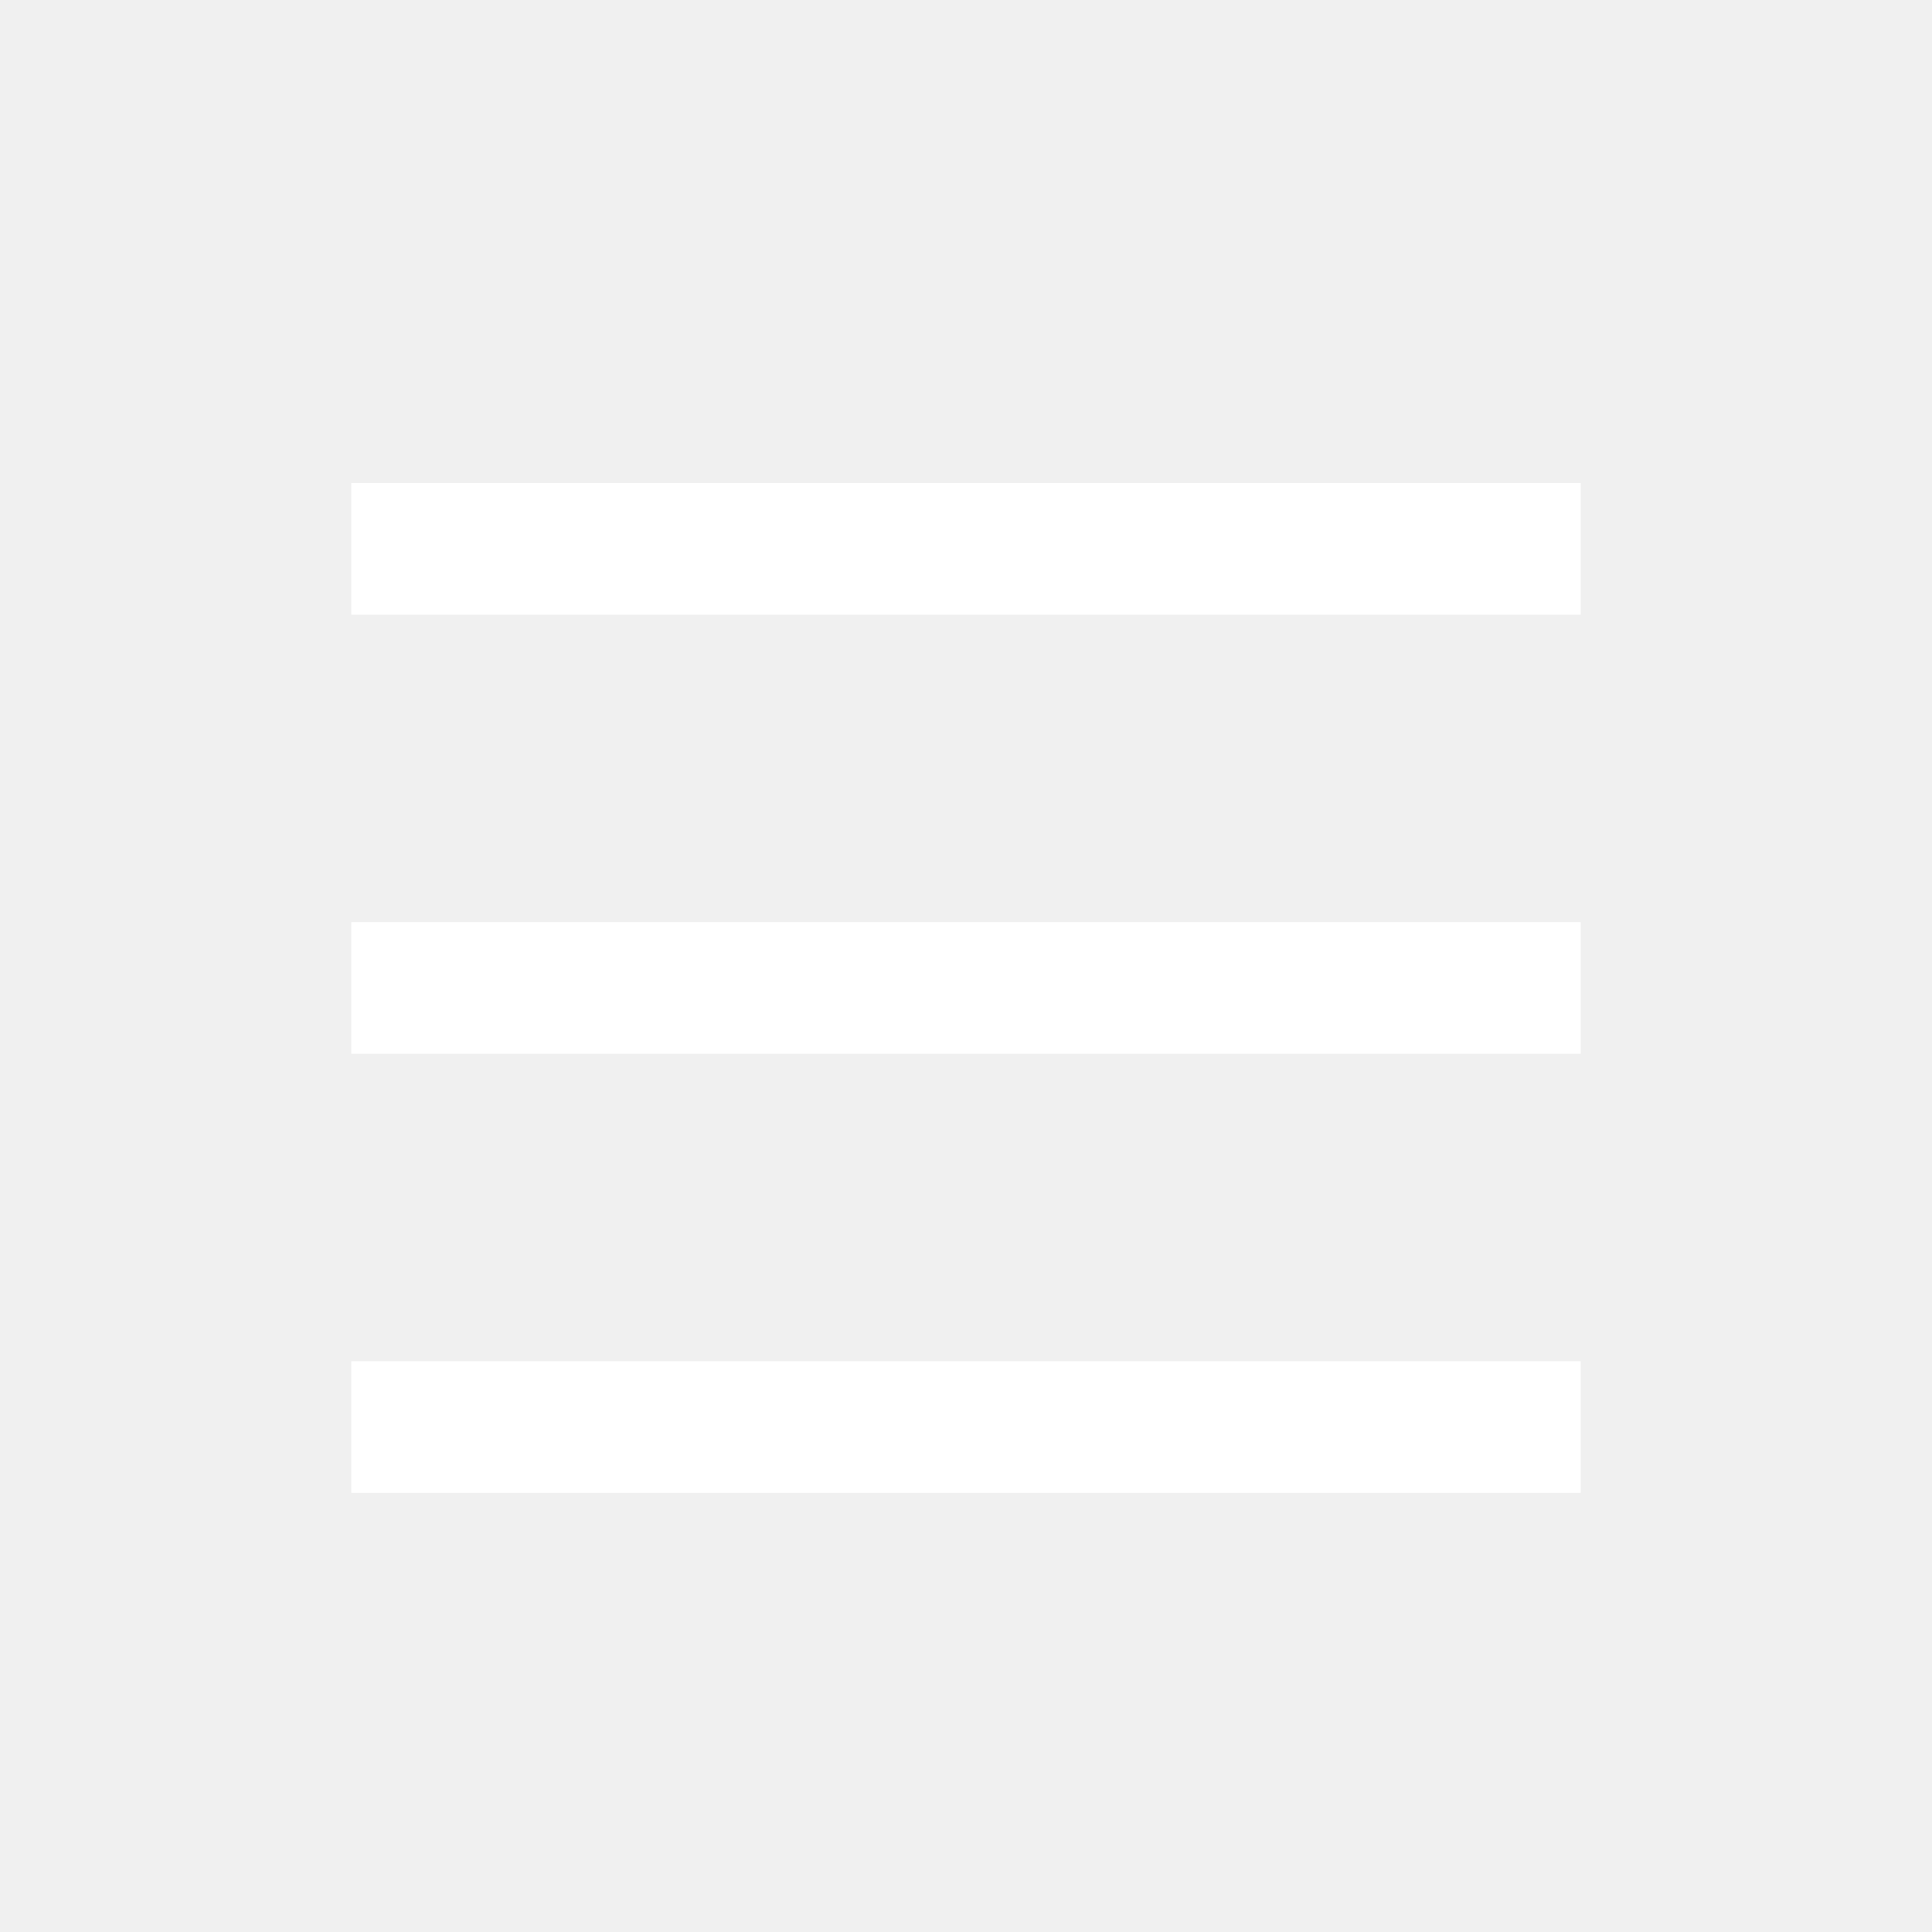
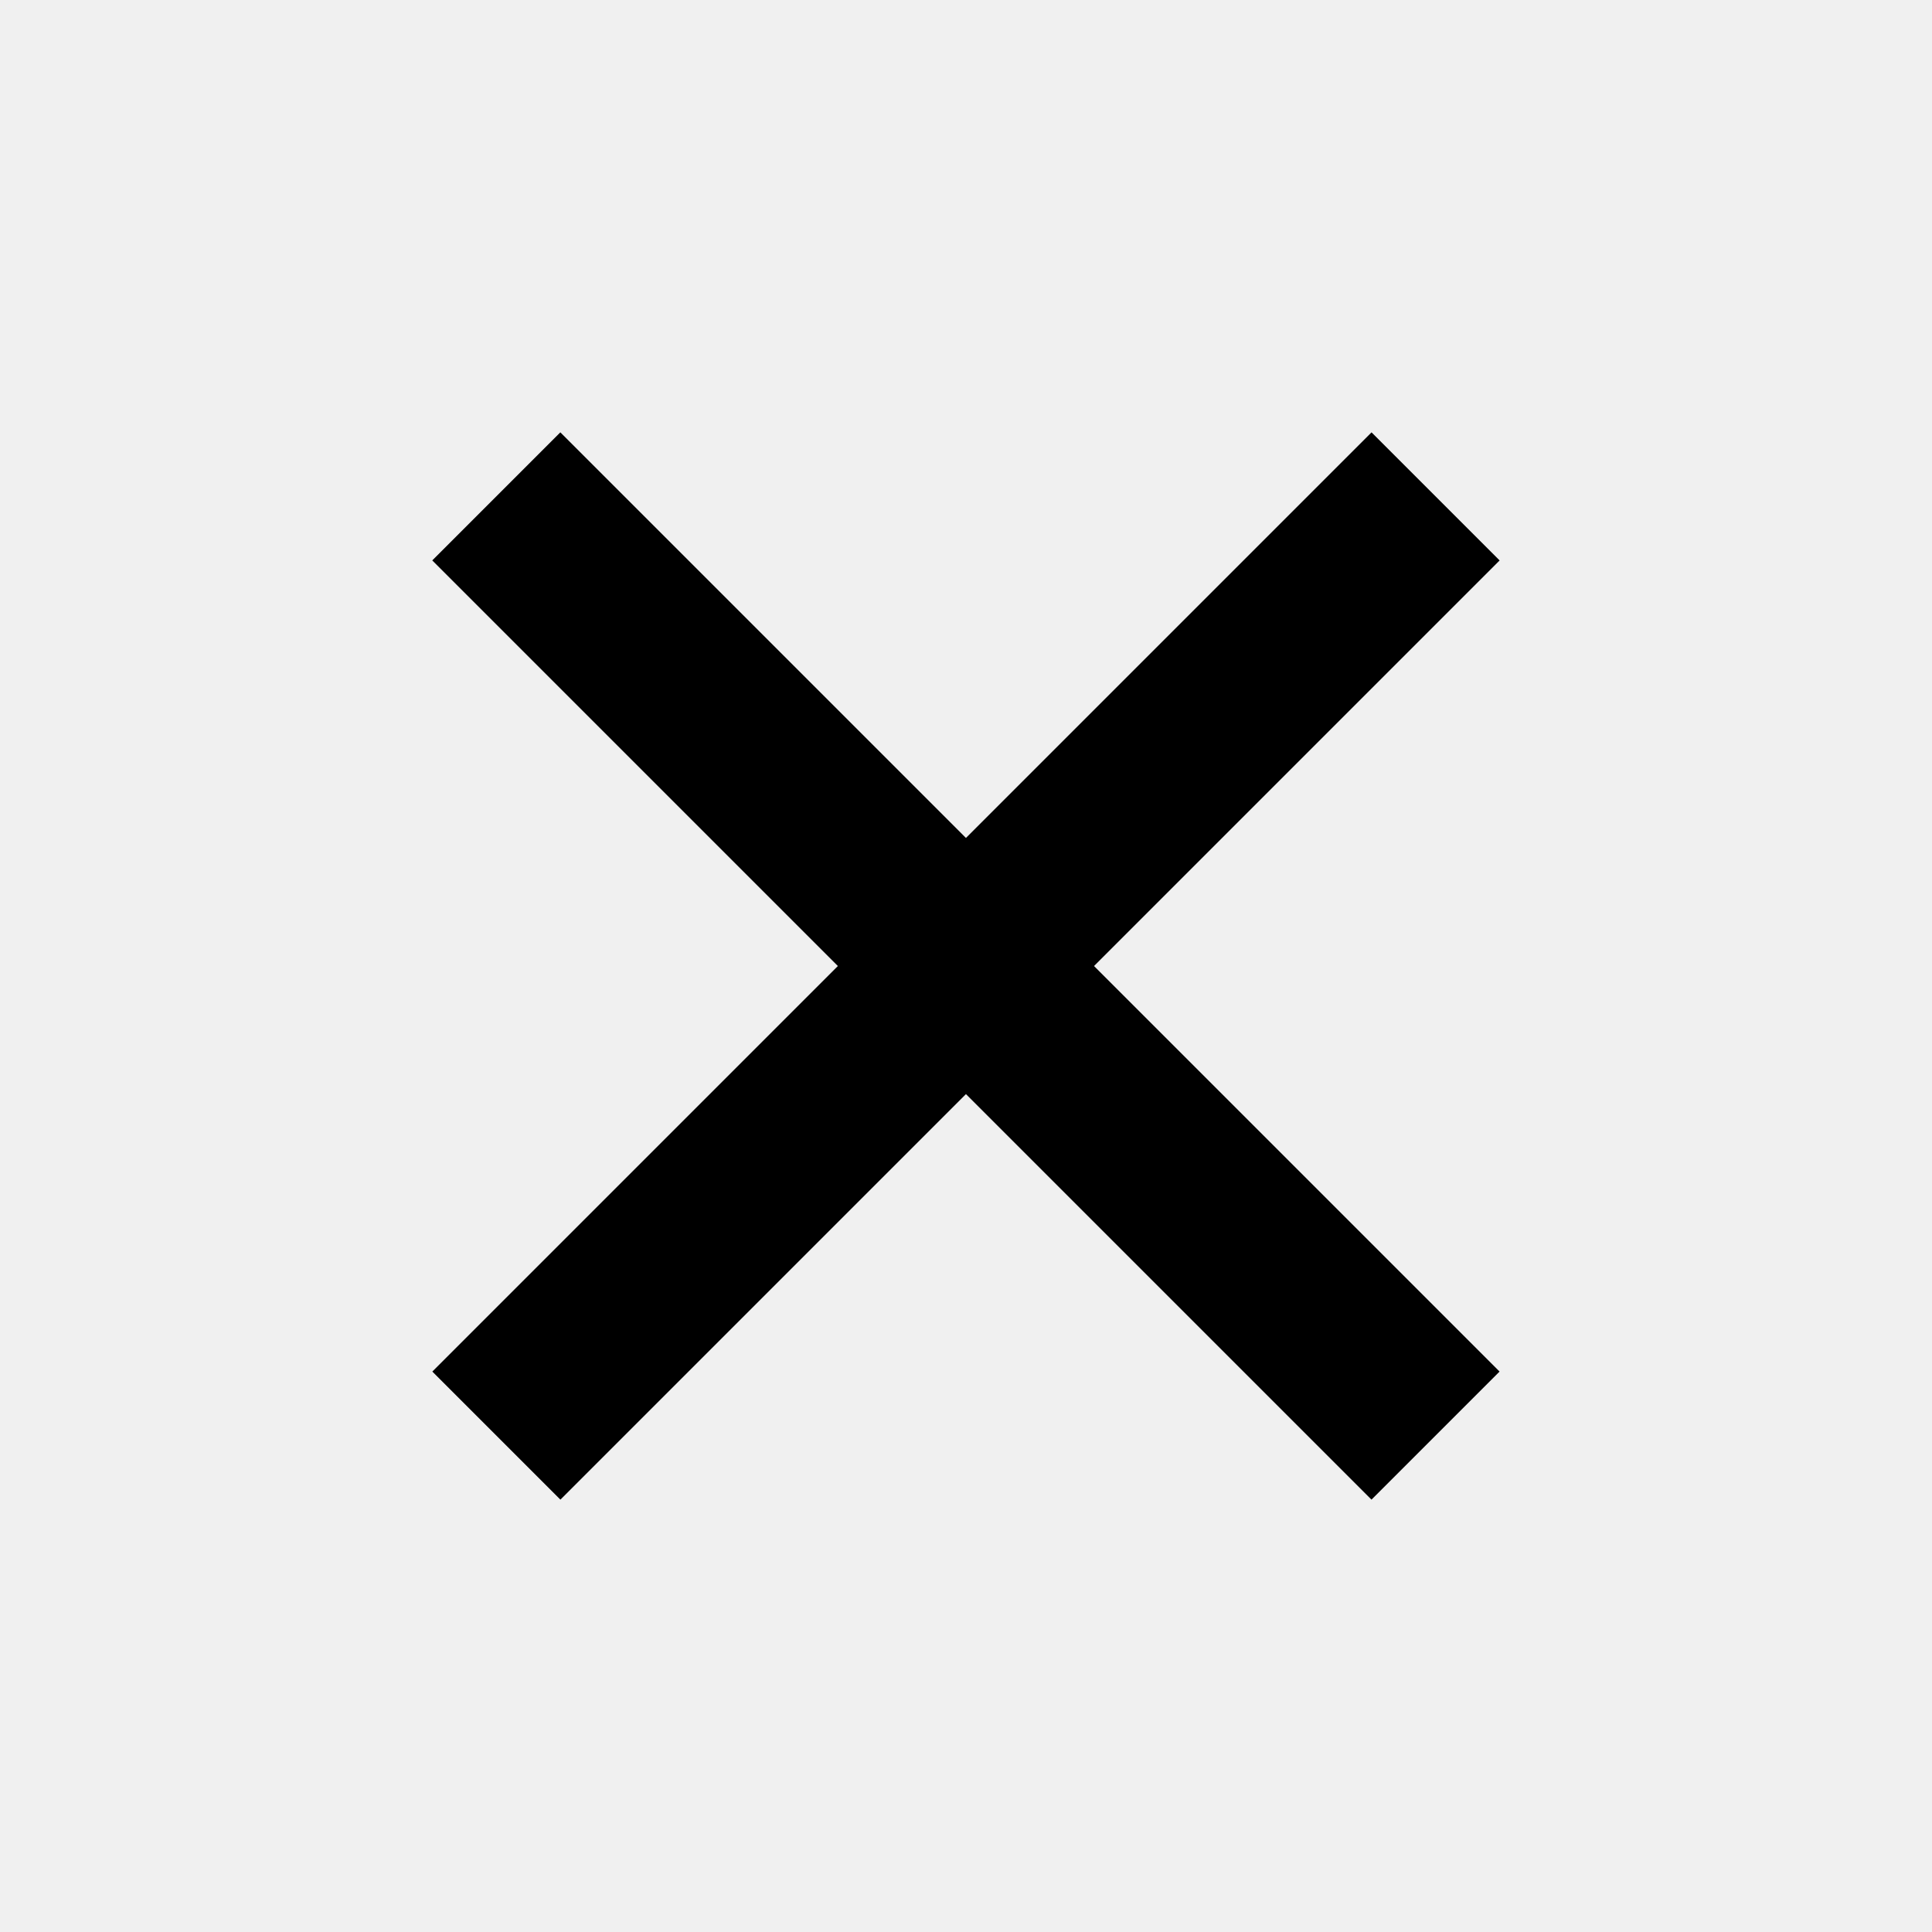
- <svg xmlns="http://www.w3.org/2000/svg" width="44" height="44" viewBox="0 0 44 44" fill="none">
-   <path fill-rule="evenodd" clip-rule="evenodd" d="M36 14L8 14V11L36 11V14Z" fill="white" />
-   <path fill-rule="evenodd" clip-rule="evenodd" d="M36 24L8 24V21L36 21V24Z" fill="white" />
-   <path fill-rule="evenodd" clip-rule="evenodd" d="M36 34L8 34V31L36 31V34Z" fill="white" />
+ <svg xmlns="http://www.w3.org/2000/svg" width="32" height="32" viewBox="0 0 32 32" fill="none">
+   <rect x="7.16" y="9.282" width="3" height="22" transform="rotate(-45 7.16016 9.28249)" fill="black" />
+   <rect x="22.717" y="7.161" width="3" height="22" transform="rotate(45 22.7168 7.16117)" fill="black" />
</svg>
